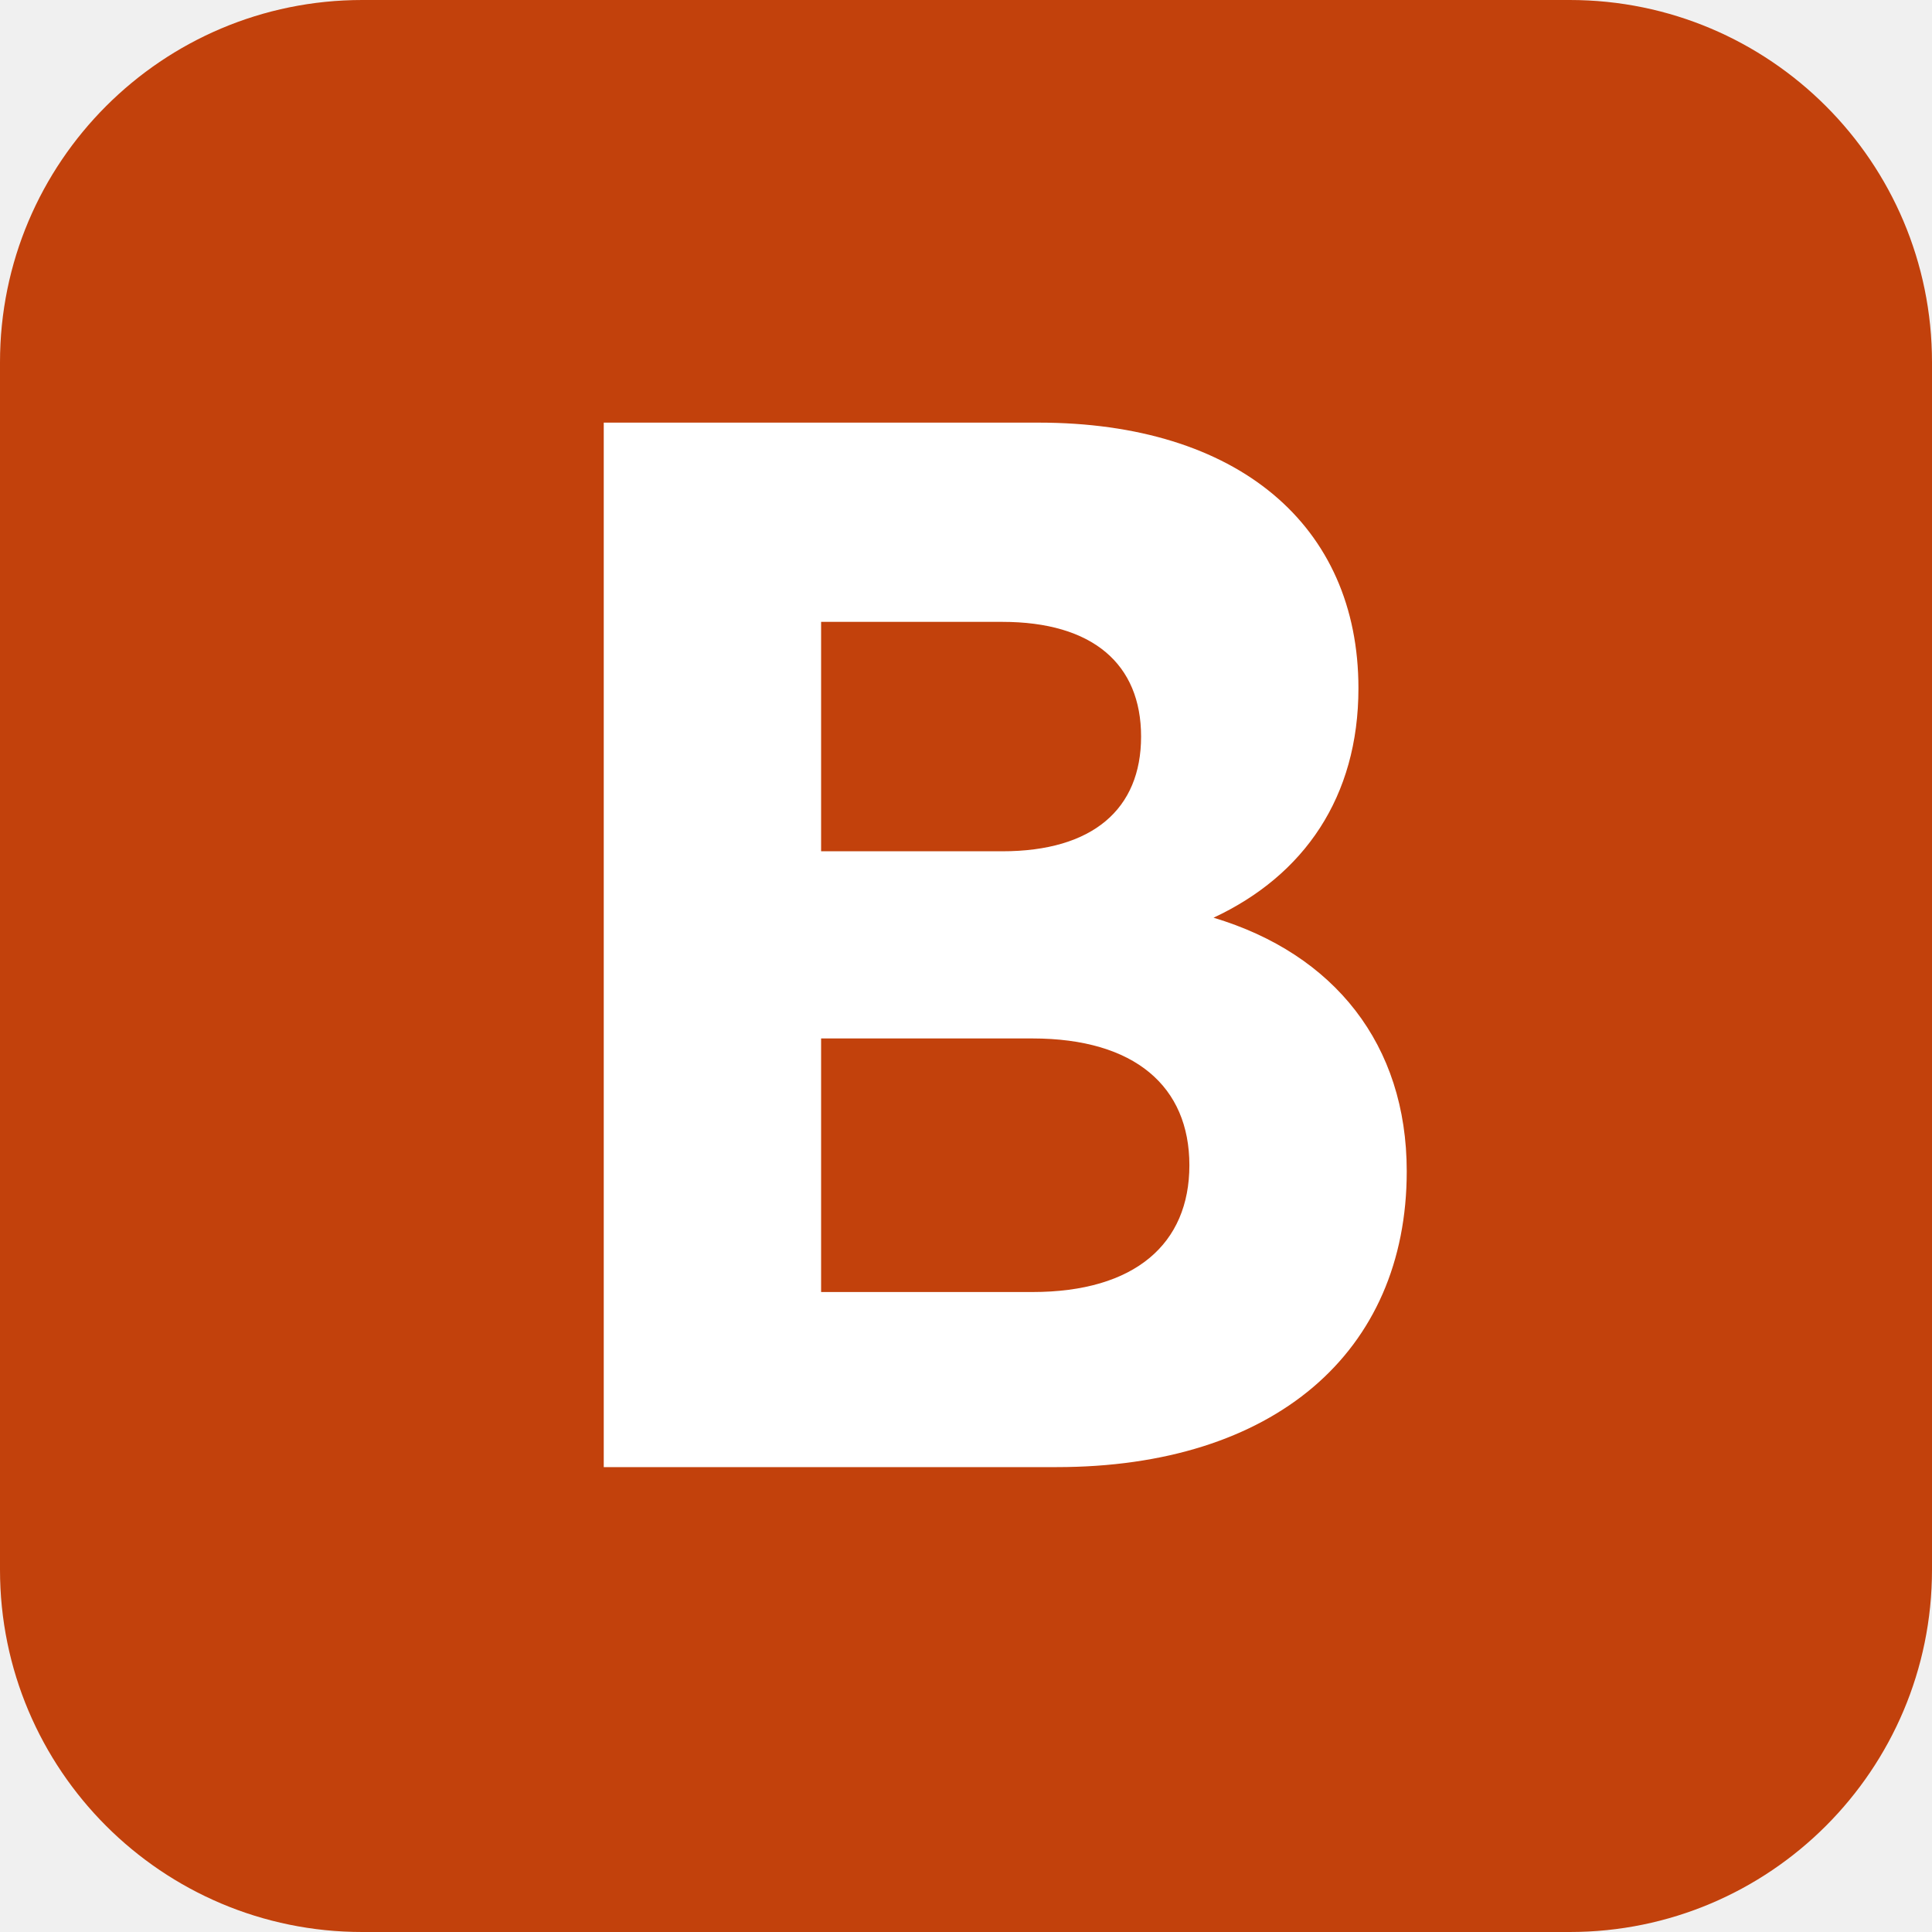
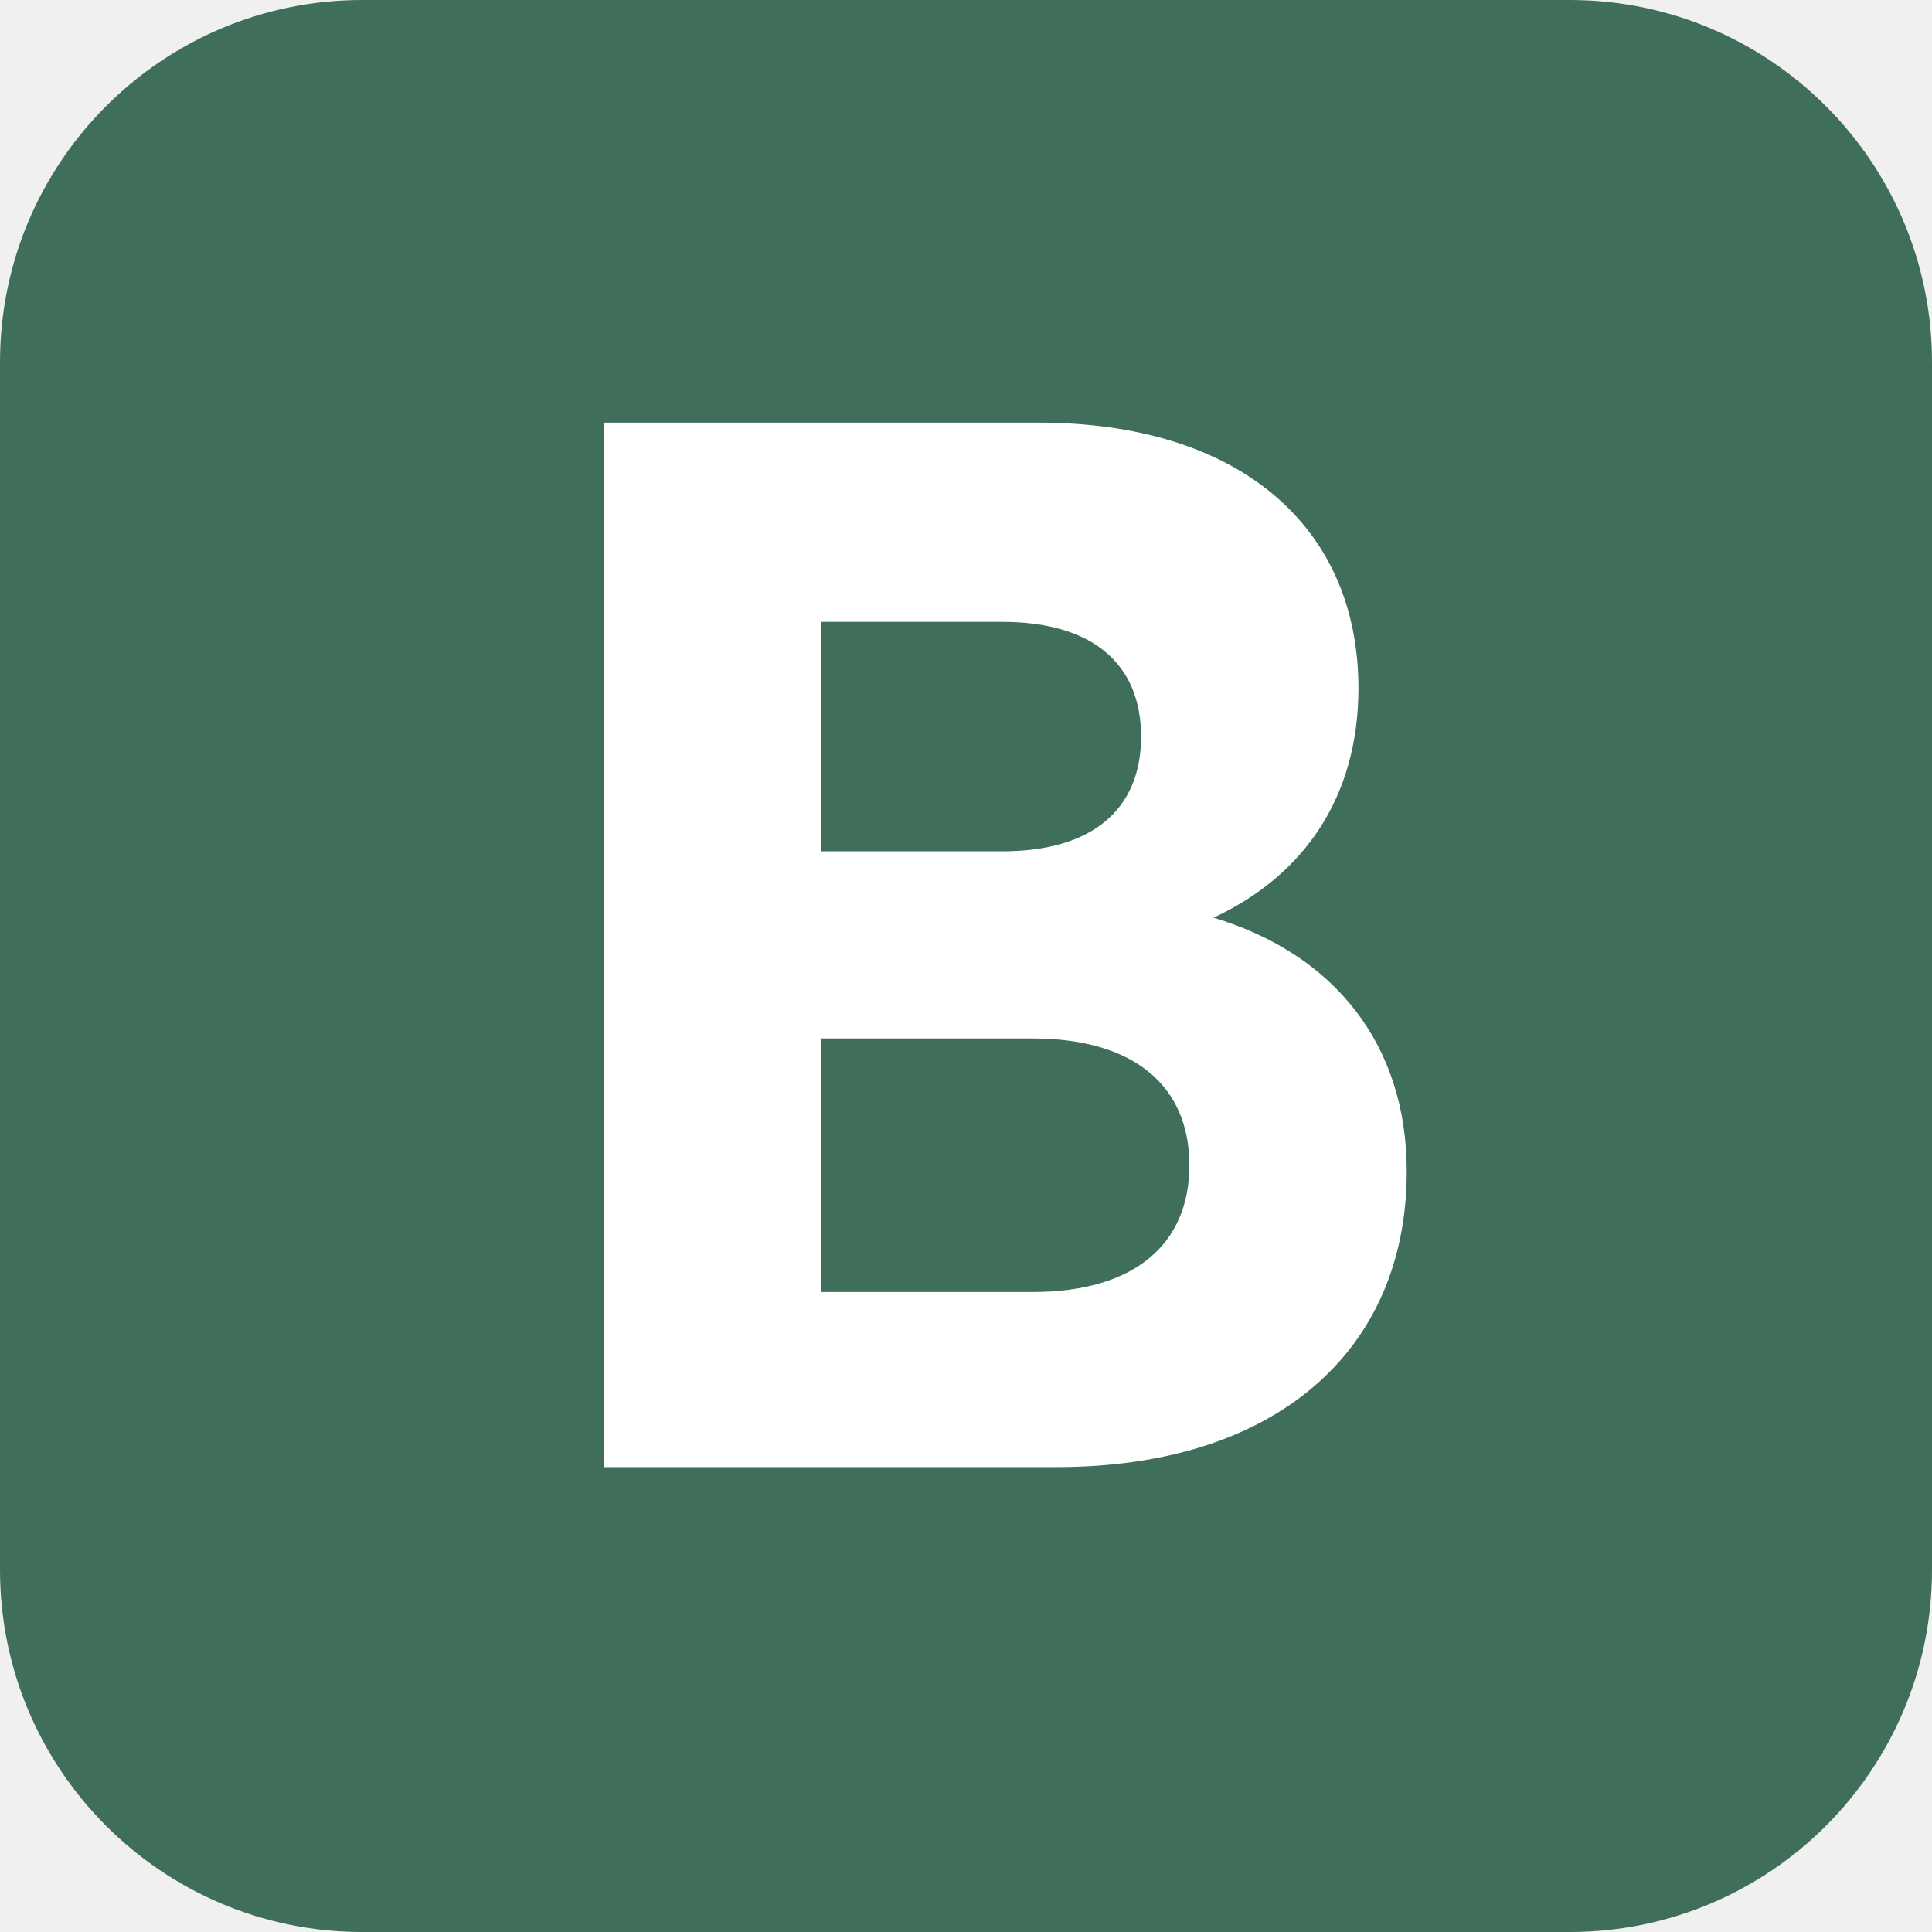
<svg xmlns="http://www.w3.org/2000/svg" viewBox="0 0 32 32">
-   <rect width="32" height="32" rx="6" fill="#c2410c" />
+   <rect width="32" height="32" rx="6" fill="#3f6f5b" />
  <path fill="#fff" fill-rule="evenodd" d="M10 7h7.2c3.3 0 5.3 1.7 5.3 4.4 0 1.8-.9 3.1-2.4 3.8 2 .6 3.2 2.1 3.2 4.2 0 3-2.200 4.900-5.800 4.900H10V7zm6.600 7.100c1.500 0 2.300-.7 2.300-1.900s-.8-1.900-2.300-1.900h-3v3.800h3zm.5 7.300c1.700 0 2.600-.8 2.600-2.100s-.9-2.100-2.600-2.100h-3.500v4.200h3.500z" />
</svg>
